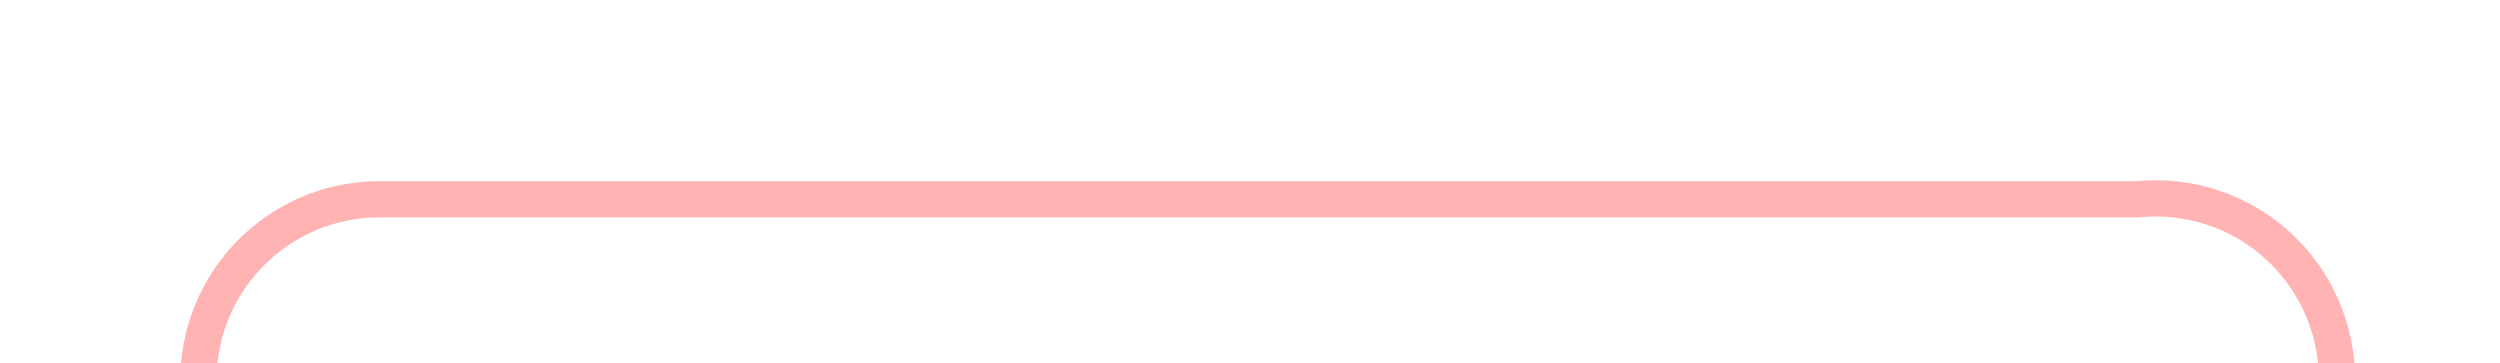
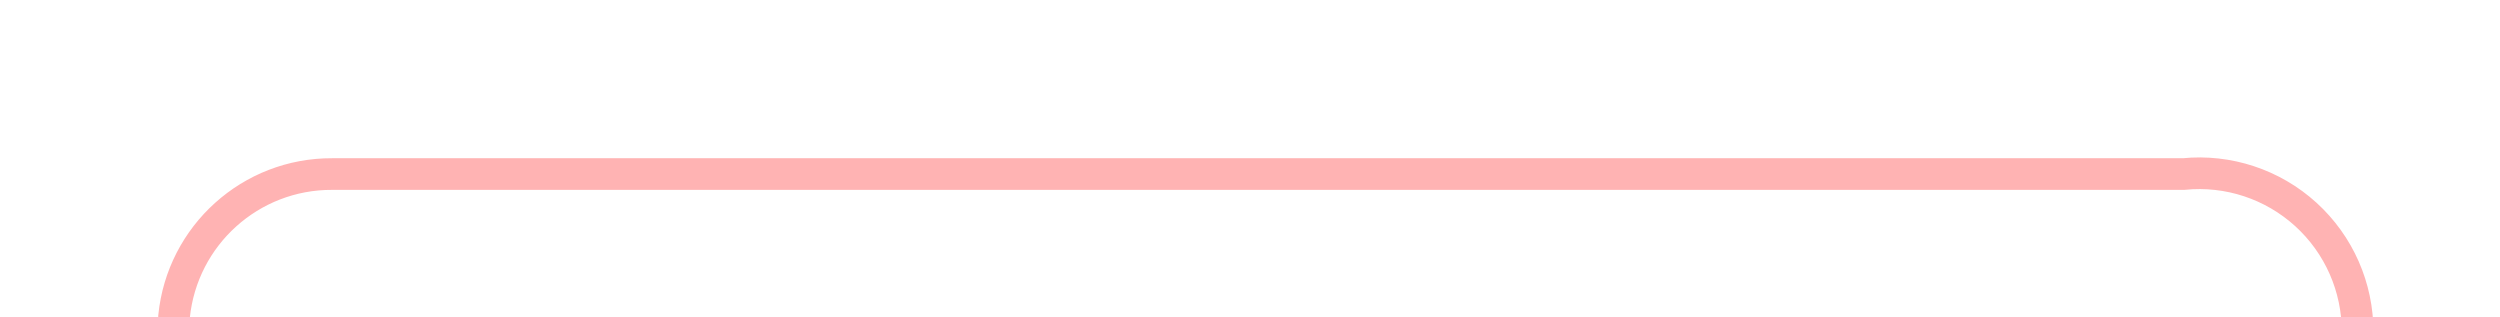
- <svg xmlns="http://www.w3.org/2000/svg" version="1.1" width="69px" height="10px" preserveAspectRatio="xMinYMid meet" viewBox="336 1816  69 8">
-   <path d="M 341.5 1845  L 341.5 1825  A 5 5 0 0 1 346.5 1820.5 L 395 1820.5  A 5 5 0 0 1 400.5 1825.5 L 400.5 2022  A 5 5 0 0 0 405.5 2027.5 L 417 2027.5  " stroke-width="1" stroke="#ff0000" fill="none" stroke-opacity="0.298" />
-   <path d="M 416 2022  L 416 2033  L 417 2033  L 417 2022  L 416 2022  Z " fill-rule="nonzero" fill="#ff0000" stroke="none" fill-opacity="0.298" />
+ <svg xmlns="http://www.w3.org/2000/svg" version="1.1" width="79px" height="10px" preserveAspectRatio="xMinYMid meet" viewBox="336 1036  79 8">
+   <path d="M 341.5 1066  L 341.5 1045  A 5 5 0 0 1 346.5 1040.5 L 405 1040.5  A 5 5 0 0 1 410.5 1045.5 L 410.5 1470  A 5 5 0 0 0 415.5 1475.5 L 421 1475.5  " stroke-width="1" stroke="#ff0000" fill="none" stroke-opacity="0.298" />
+   <path d="M 420 1470  L 420 1481  L 421 1481  L 421 1470  L 420 1470  Z " fill-rule="nonzero" fill="#ff0000" stroke="none" fill-opacity="0.298" />
</svg>
